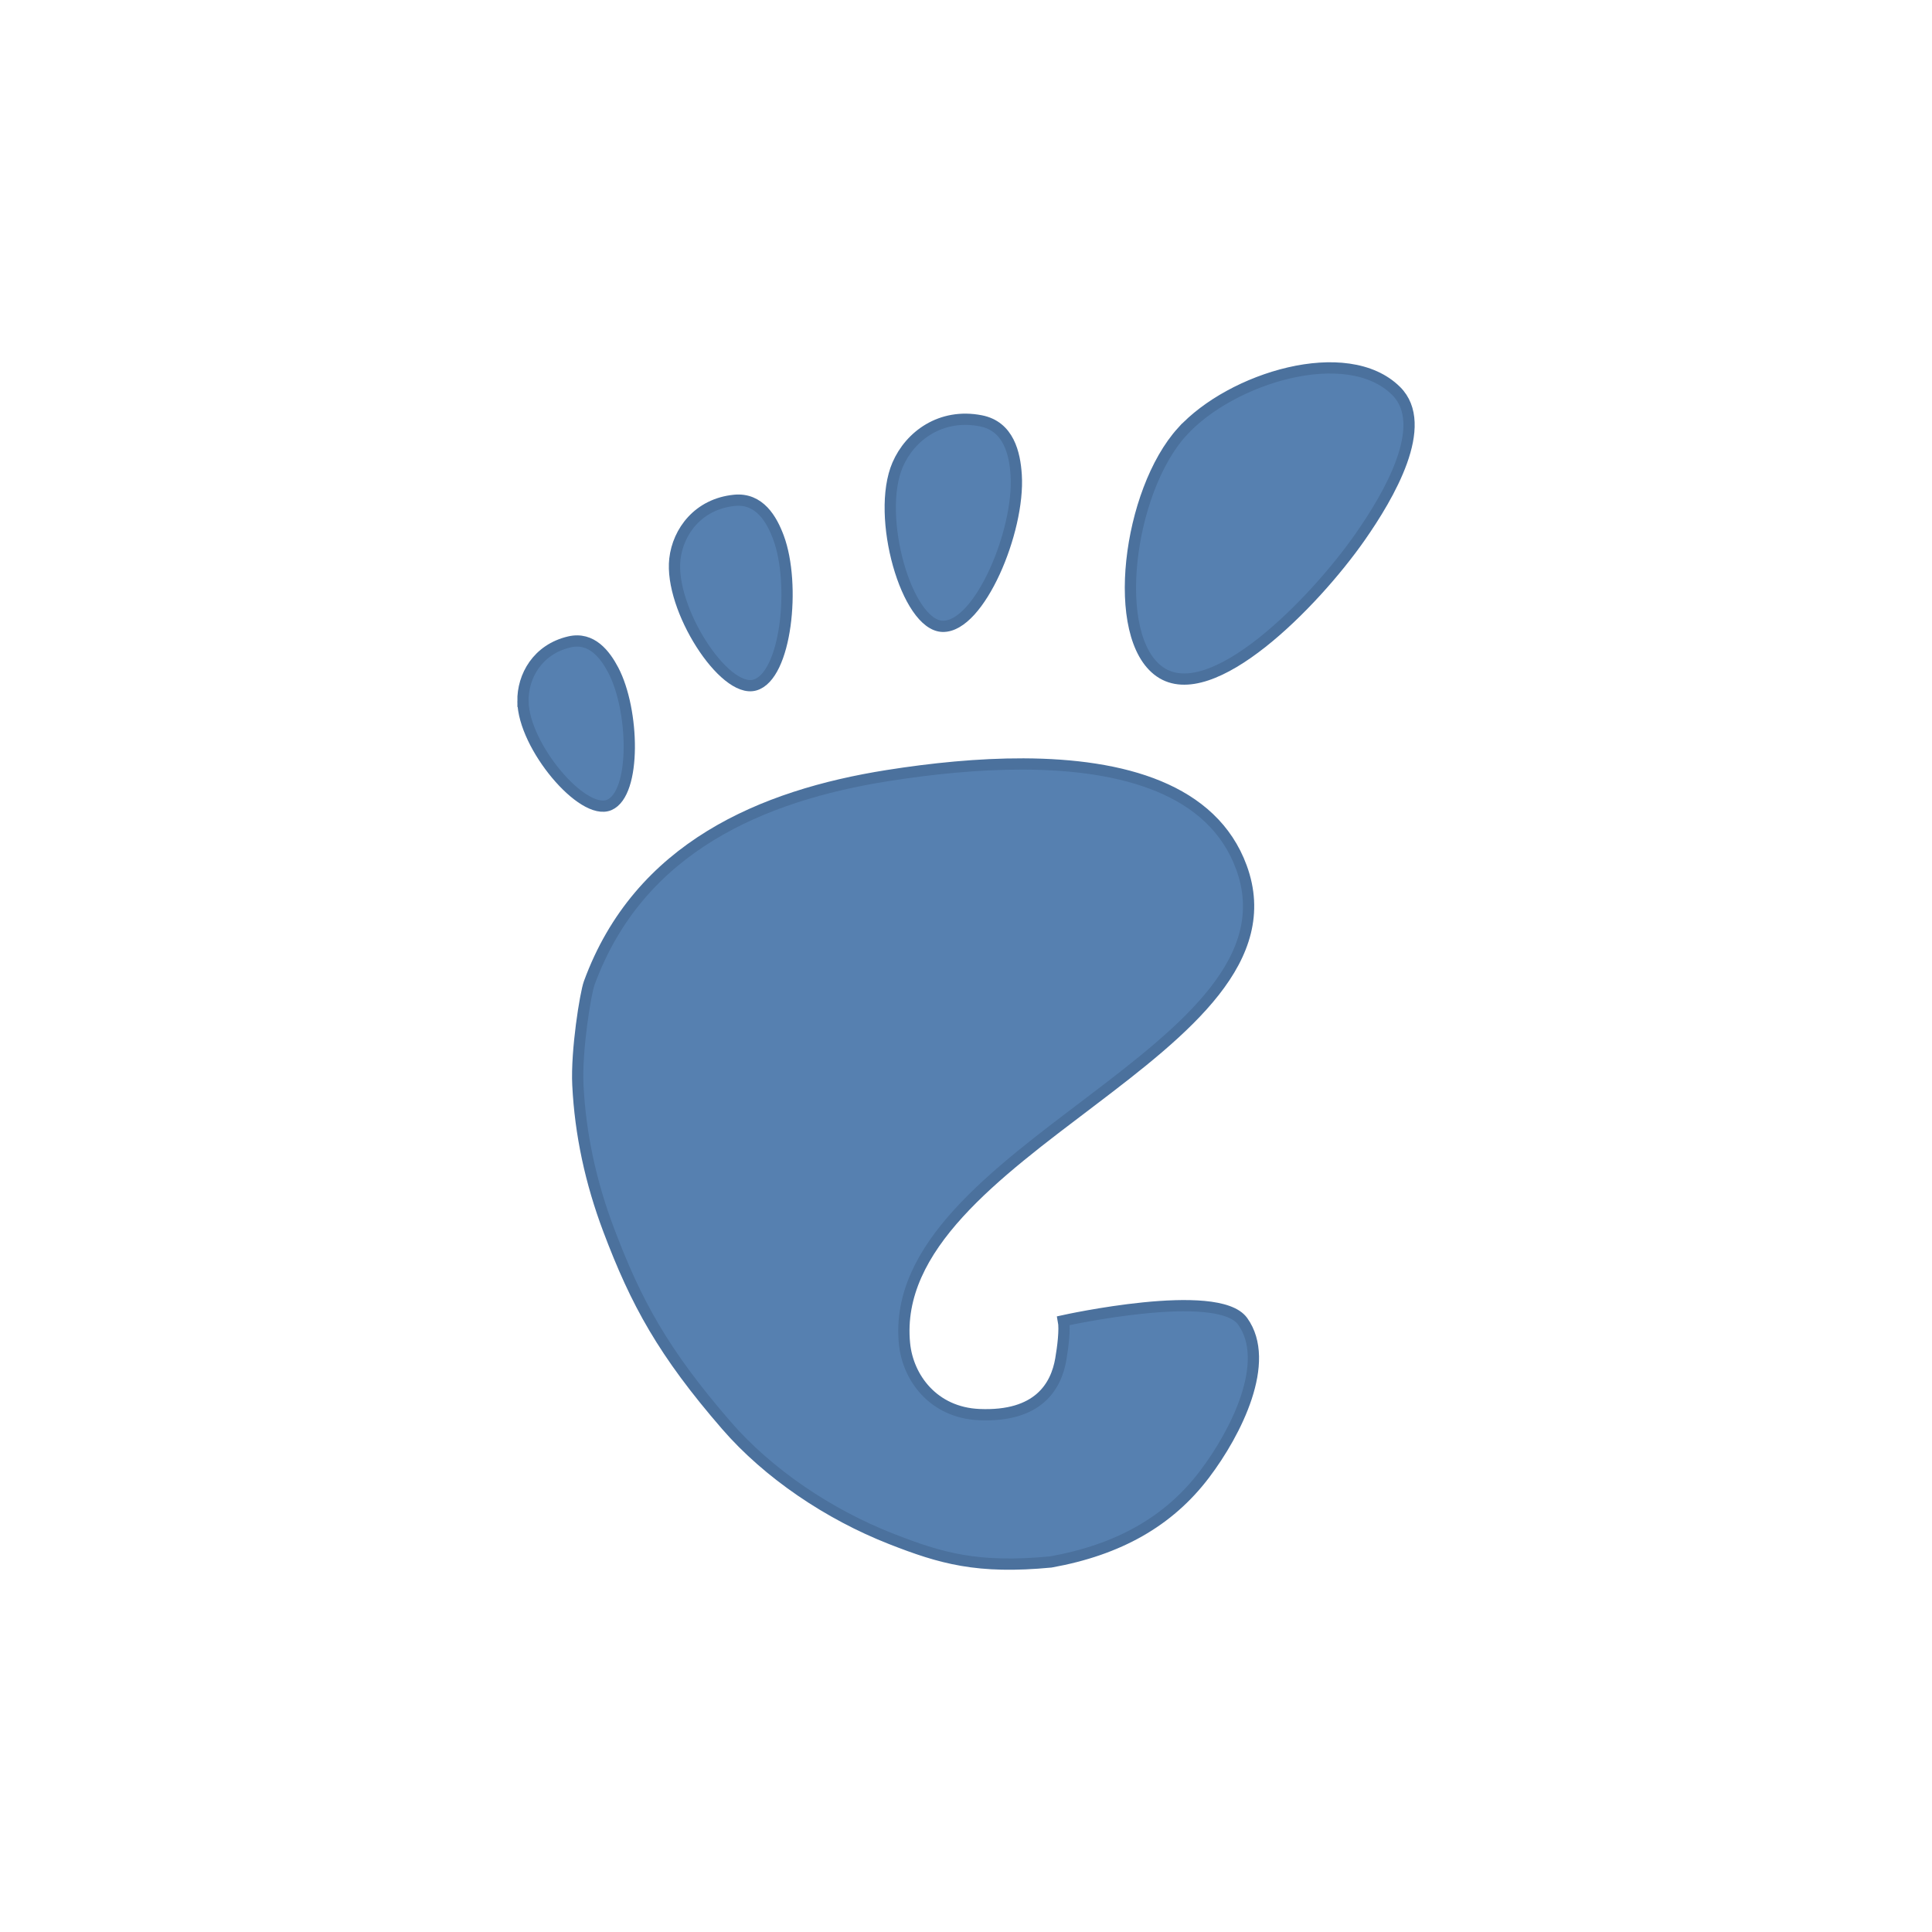
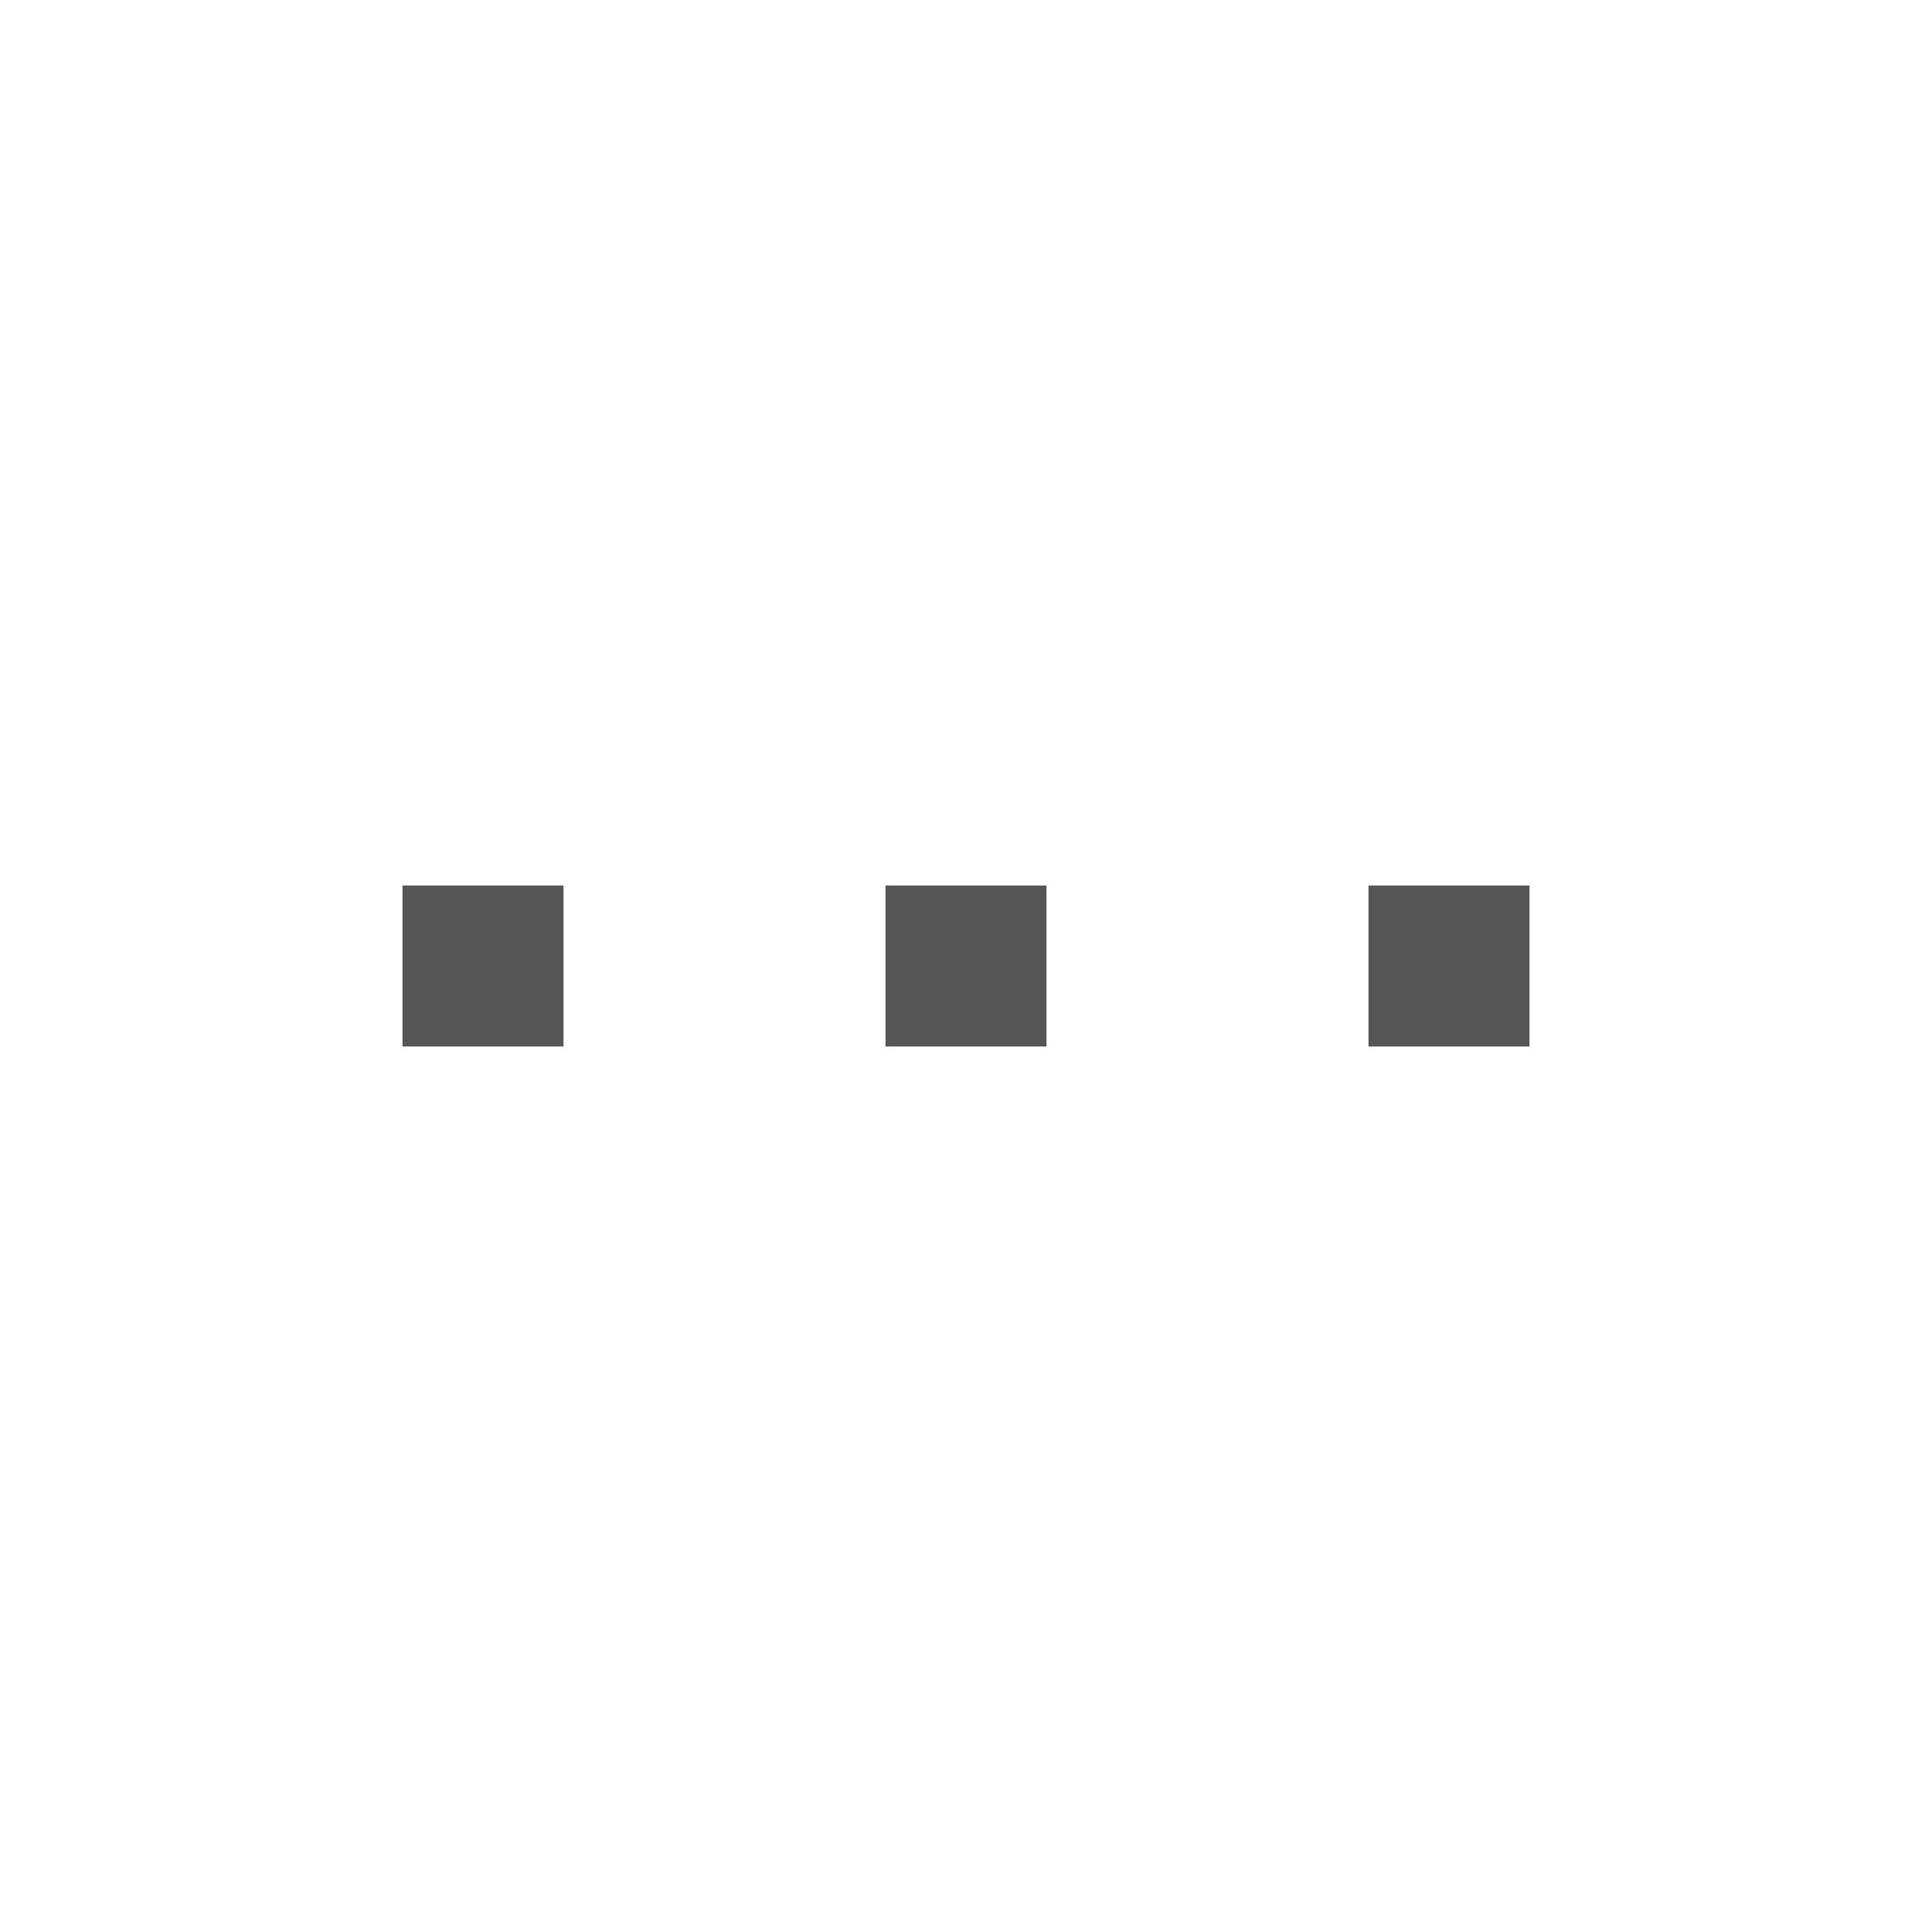
- <svg xmlns="http://www.w3.org/2000/svg" width="24" height="24" id="svg11300" version="1.0" style="display:inline;enable-background:new" viewBox="0 0 16.8 16.8">
-   <defs id="defs3" />
+ <svg xmlns="http://www.w3.org/2000/svg" width="24" height="24" id="svg11300" version="1.0" style="display:inline;enable-background:new">
+   <defs id="defs3">
+     <linearGradient id="selected_bg_color">
+       <stop style="stop-color:#5294e2;stop-opacity:1;" offset="0" id="stop4140" />
+     </linearGradient>
+   </defs>
  <g style="display:inline" id="layer1" transform="translate(0,-276)">
-     <g id="g2126" style="opacity:0.99;fill:#557faf;fill-opacity:1;stroke:#4a709c;stroke-width:0.265;stroke-miterlimit:4;stroke-dasharray:none;stroke-opacity:1" transform="matrix(0.3691055,0,0,0.3691055,51.32561,239.1011)">
-       <path d="m 623.572,403.338 c -4.014,-0.014 -8.198,0.416 -12.117,1.037 -11.123,1.763 -22.128,6.377 -26.551,18.479 -0.335,0.916 -1.157,6.027 -1.008,9.062 0.215,4.388 1.144,8.672 2.734,12.893 2.452,6.506 4.87,10.934 10.486,17.416 3.741,4.318 9.132,7.936 14.658,10.104 4.462,1.75 7.715,2.685 14.232,2.064 6.046,-1.085 10.514,-3.622 13.684,-7.803 2.83,-3.732 5.984,-10.027 3.398,-13.627 -2.225,-3.097 -15.959,-0.053 -15.959,-0.053 0.148,0.765 -0.044,2.345 -0.236,3.447 -0.413,2.368 -1.973,5.145 -7.262,4.914 -4.079,-0.178 -6.355,-3.284 -6.652,-6.326 -1.687,-17.223 35.96,-26.157 29.998,-42.406 -2.567,-6.995 -10.575,-9.171 -19.406,-9.201 z" style="fill:#557faf;fill-opacity:1;stroke:#4a709c;stroke-width:1.002;stroke-linecap:butt;stroke-linejoin:miter;stroke-miterlimit:4;stroke-dasharray:none;stroke-opacity:1" transform="matrix(0.2645833,0,0,0.2645833,-279.9292,11.24998)" id="path2005" />
-       <g style="fill:#557faf;fill-opacity:1;stroke:#4a709c;stroke-width:0.771;stroke-miterlimit:4;stroke-dasharray:none;stroke-opacity:1" transform="matrix(0.3432996,0,0,0.3426614,-134.8287,20.8195)" id="g2015">
-         <path id="path2007" d="m 49.292,262.932 c -1.52,3.532 0.628,11.068 3.096,11.113 2.524,0.045 5.282,-6.554 5.04,-10.398 -0.093,-1.482 -0.513,-3.359 -2.43,-3.733 -2.738,-0.535 -4.856,1.042 -5.706,3.019 z" style="fill:#557faf;fill-opacity:1;stroke:#4a709c;stroke-width:0.773;stroke-linecap:butt;stroke-linejoin:miter;stroke-miterlimit:4;stroke-dasharray:none;stroke-opacity:1" />
-         <path id="path2009" d="m 34.005,269.415 c -0.389,3.397 3.37,9.263 5.483,8.668 2.161,-0.608 2.818,-6.934 1.627,-10.145 -0.459,-1.238 -1.297,-2.729 -3.025,-2.556 -2.468,0.246 -3.867,2.132 -4.085,4.032 z" style="fill:#557faf;fill-opacity:1;stroke:#4a709c;stroke-width:0.773;stroke-linecap:butt;stroke-linejoin:miter;stroke-miterlimit:4;stroke-dasharray:none;stroke-opacity:1" />
-         <path style="fill:#557faf;fill-opacity:1;stroke:#4a709c;stroke-width:0.773;stroke-linecap:butt;stroke-linejoin:miter;stroke-miterlimit:4;stroke-dasharray:none;stroke-opacity:1" d="m 23.58,279.201 c 0.047,3.087 4.097,7.903 5.919,7.124 1.864,-0.796 1.716,-6.537 0.276,-9.274 -0.555,-1.055 -1.479,-2.292 -3.007,-1.937 -2.182,0.508 -3.215,2.359 -3.189,4.087 z" id="path2011" />
-         <path style="fill:#557faf;fill-opacity:1;stroke:#4a709c;stroke-width:0.773;stroke-linecap:butt;stroke-linejoin:miter;stroke-miterlimit:4;stroke-dasharray:none;stroke-opacity:1" d="m 68.822,260.657 c -3.717,4.092 -4.986,14.115 -1.532,16.516 3.532,2.456 10.567,-4.731 13.727,-9.255 1.977,-2.831 4.841,-7.713 2.481,-10.059 -3.372,-3.351 -11.327,-0.887 -14.675,2.799 z" id="path2013" />
-       </g>
-     </g>
+     <rect style="opacity:1;fill:#565656;fill-opacity:1;stroke:none;stroke-width:1;stroke-linecap:round;stroke-linejoin:miter;stroke-miterlimit:4;stroke-dasharray:none;stroke-dashoffset:0;stroke-opacity:1" id="rect4138" width="2" height="2" x="5" y="287" />
+     <rect style="display:inline;opacity:1;fill:#565656;fill-opacity:1;stroke:none;stroke-width:1;stroke-linecap:round;stroke-linejoin:miter;stroke-miterlimit:4;stroke-dasharray:none;stroke-dashoffset:0;stroke-opacity:1;enable-background:new" id="rect4138-6" width="2" height="2" x="11" y="287" />
+     <rect style="display:inline;opacity:1;fill:#565656;fill-opacity:1;stroke:none;stroke-width:1;stroke-linecap:round;stroke-linejoin:miter;stroke-miterlimit:4;stroke-dasharray:none;stroke-dashoffset:0;stroke-opacity:1;enable-background:new" id="rect4138-9" width="2" height="2" x="17" y="287" />
  </g>
</svg>
